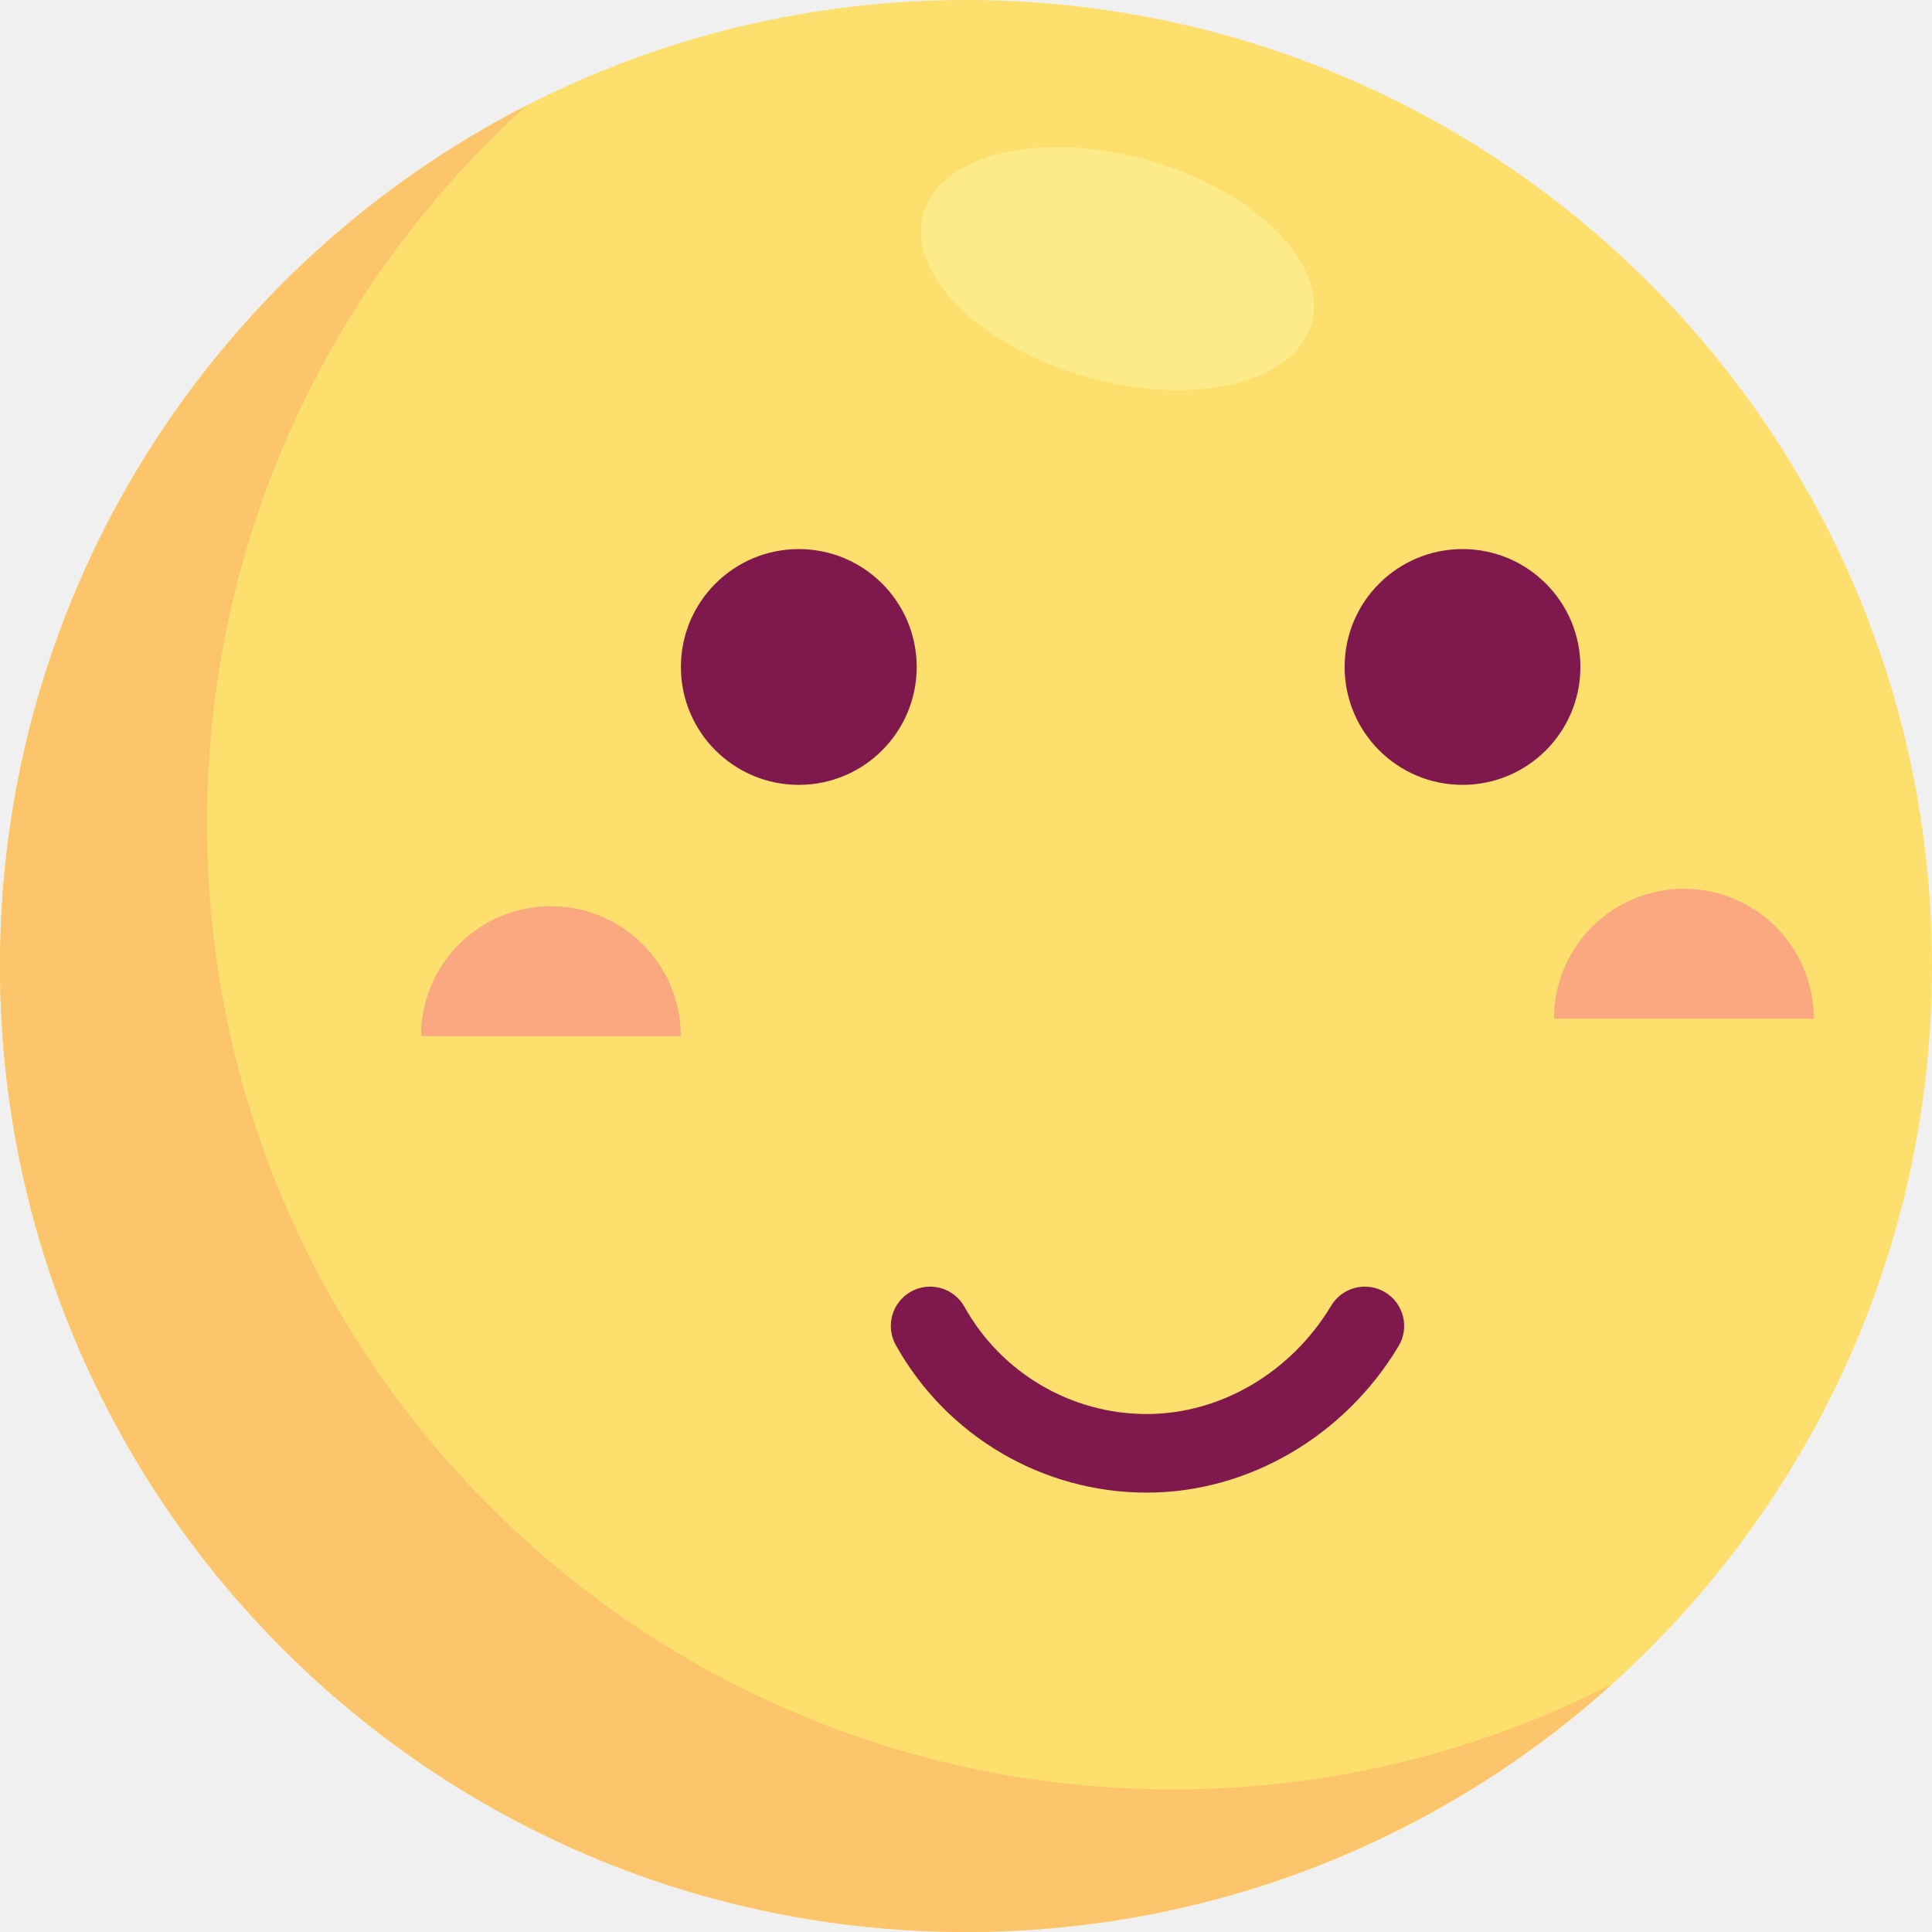
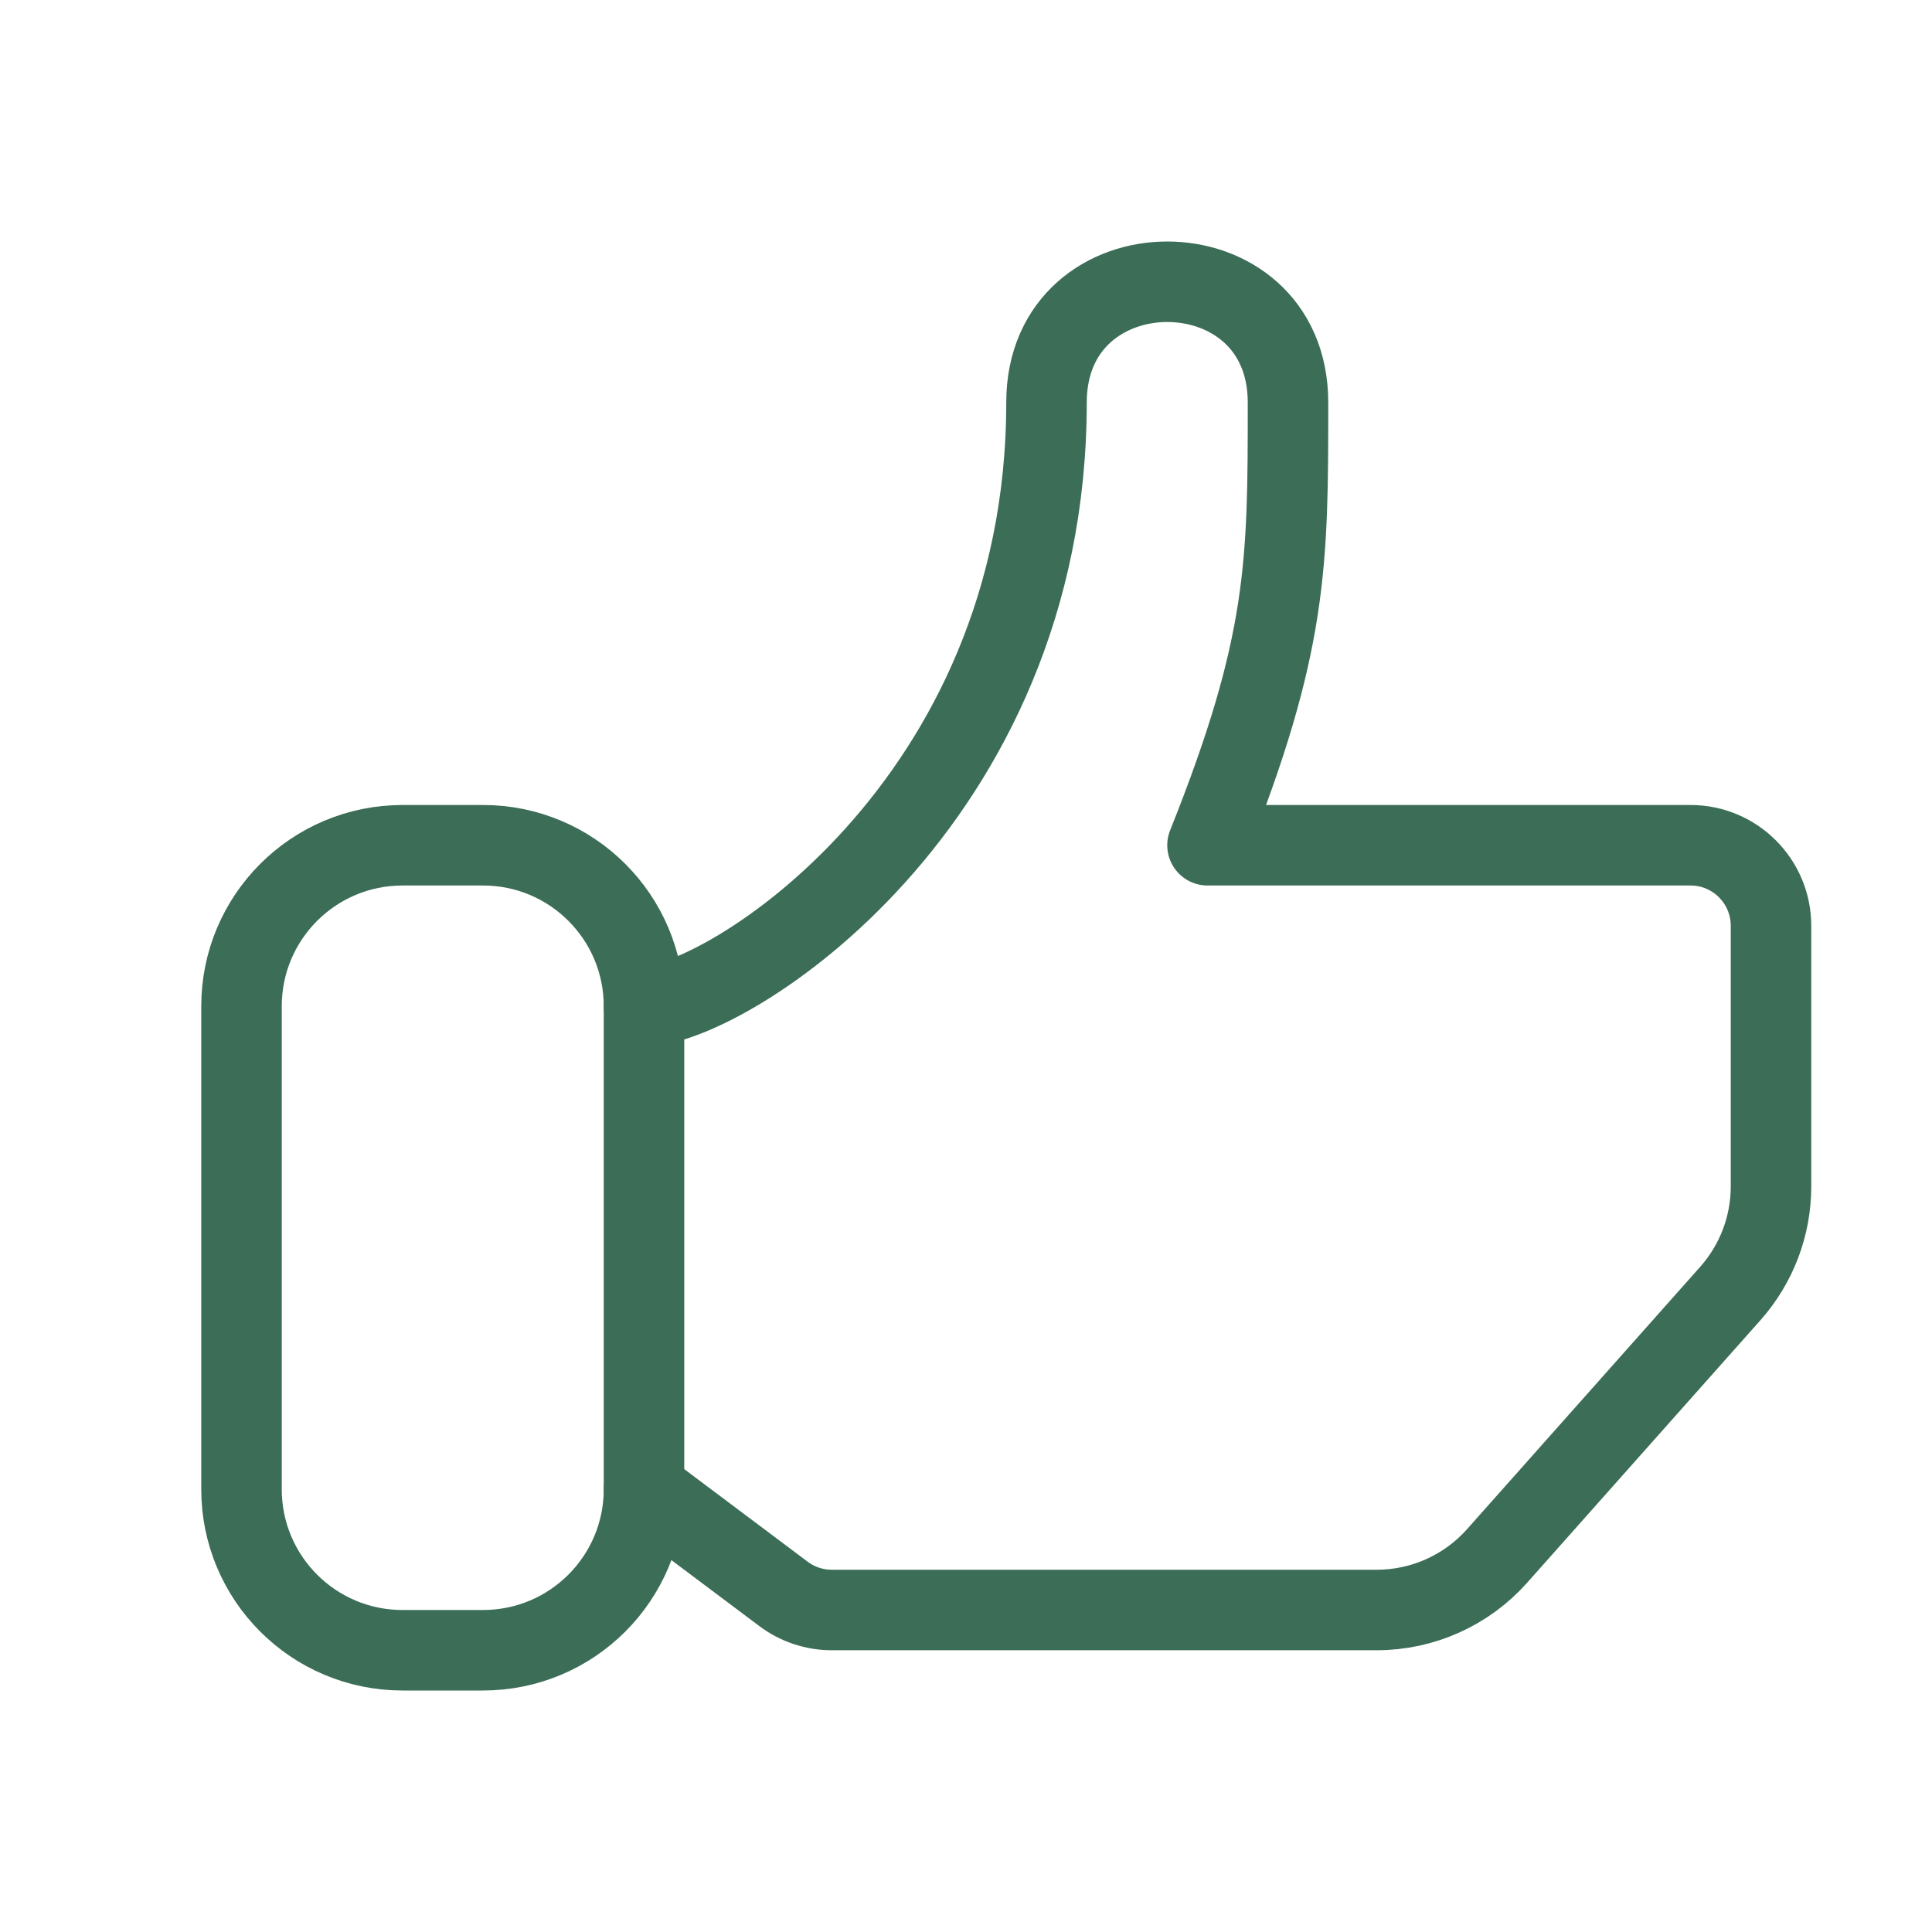
- <svg xmlns="http://www.w3.org/2000/svg" height="800px" width="800px" version="1.1" id="Layer_1" viewBox="0 0 512.003 512.003" xml:space="preserve">
-   <circle style="fill:#FDDF6D;" cx="256.001" cy="256.001" r="256.001" />
-   <path style="fill:#FCC56B;" d="M310.859,474.208c-141.385,0-256-114.615-256-256c0-75.537,32.722-143.422,84.757-190.281  C56.738,70.303,0,156.525,0,256c0,141.385,114.615,256,256,256c65.849,0,125.883-24.87,171.243-65.718  C392.325,464.135,352.77,474.208,310.859,474.208z" />
-   <g>
-     <circle style="fill:#7F184C;" cx="211.691" cy="176.754" r="31.243" />
-     <circle style="fill:#7F184C;" cx="387.585" cy="176.754" r="31.243" />
+ <svg xmlns="http://www.w3.org/2000/svg" width="800px" height="800px" viewBox="0 0 24 24" fill="none">
+   <g clip-path="url(#clip0_15_121)">
+     <rect width="24" height="24" fill="white" />
+     <path d="M3 12.5C3 11.395 3.895 10.5 5 10.5H6C7.105 10.5 8 11.395 8 12.5V18.5C8 19.605 7.105 20.5 6 20.5H5C3.895 20.5 3 19.605 3 18.5V12.5Z" stroke="#3b6d57" stroke-linecap="round" stroke-linejoin="round" />
+     <path d="M8 12.5C9 12.5 13 10 13 5C13 3 16 3 16 5C16 7 16 8 15 10.5H21C21.552 10.5 22 10.948 22 11.5V14.74C22 15.229 21.82 15.702 21.495 16.068L18.597 19.329C18.217 19.756 17.673 20 17.102 20H10.333C10.117 20 9.906 19.93 9.733 19.8L8 18.5" stroke="#3b6d57" stroke-linecap="round" stroke-linejoin="round" />
  </g>
-   <g>
-     <path style="fill:#F9A880;" d="M145.987,240.152c-19.011,0-34.425,15.412-34.425,34.423h68.848   C180.41,255.564,164.998,240.152,145.987,240.152z" />
-     <path style="fill:#F9A880;" d="M446.251,235.539c-19.011,0-34.425,15.412-34.425,34.423h68.848   C480.676,250.951,465.264,235.539,446.251,235.539z" />
-   </g>
-   <path style="fill:#7F184C;" d="M303.907,395.565c-27.587,0-53.073-14.986-66.51-39.108c-2.799-5.025-0.996-11.367,4.03-14.166  c5.023-2.802,11.367-0.996,14.165,4.03c9.763,17.527,28.277,28.415,48.315,28.415c19.528,0,38.252-10.998,48.865-28.702  c2.959-4.932,9.351-6.536,14.287-3.577c4.934,2.958,6.535,9.354,3.577,14.287C356.28,380.69,330.712,395.565,303.907,395.565z" />
-   <ellipse transform="matrix(0.2723 -0.9622 0.9622 0.2723 146.9873 336.7422)" style="fill:#FCEB88;" cx="296.126" cy="71.193" rx="29.854" ry="53.46" />
+   <defs>
+     <clipPath id="clip0_15_121">
+       <rect width="24" height="24" fill="white" />
+     </clipPath>
+   </defs>
</svg>
